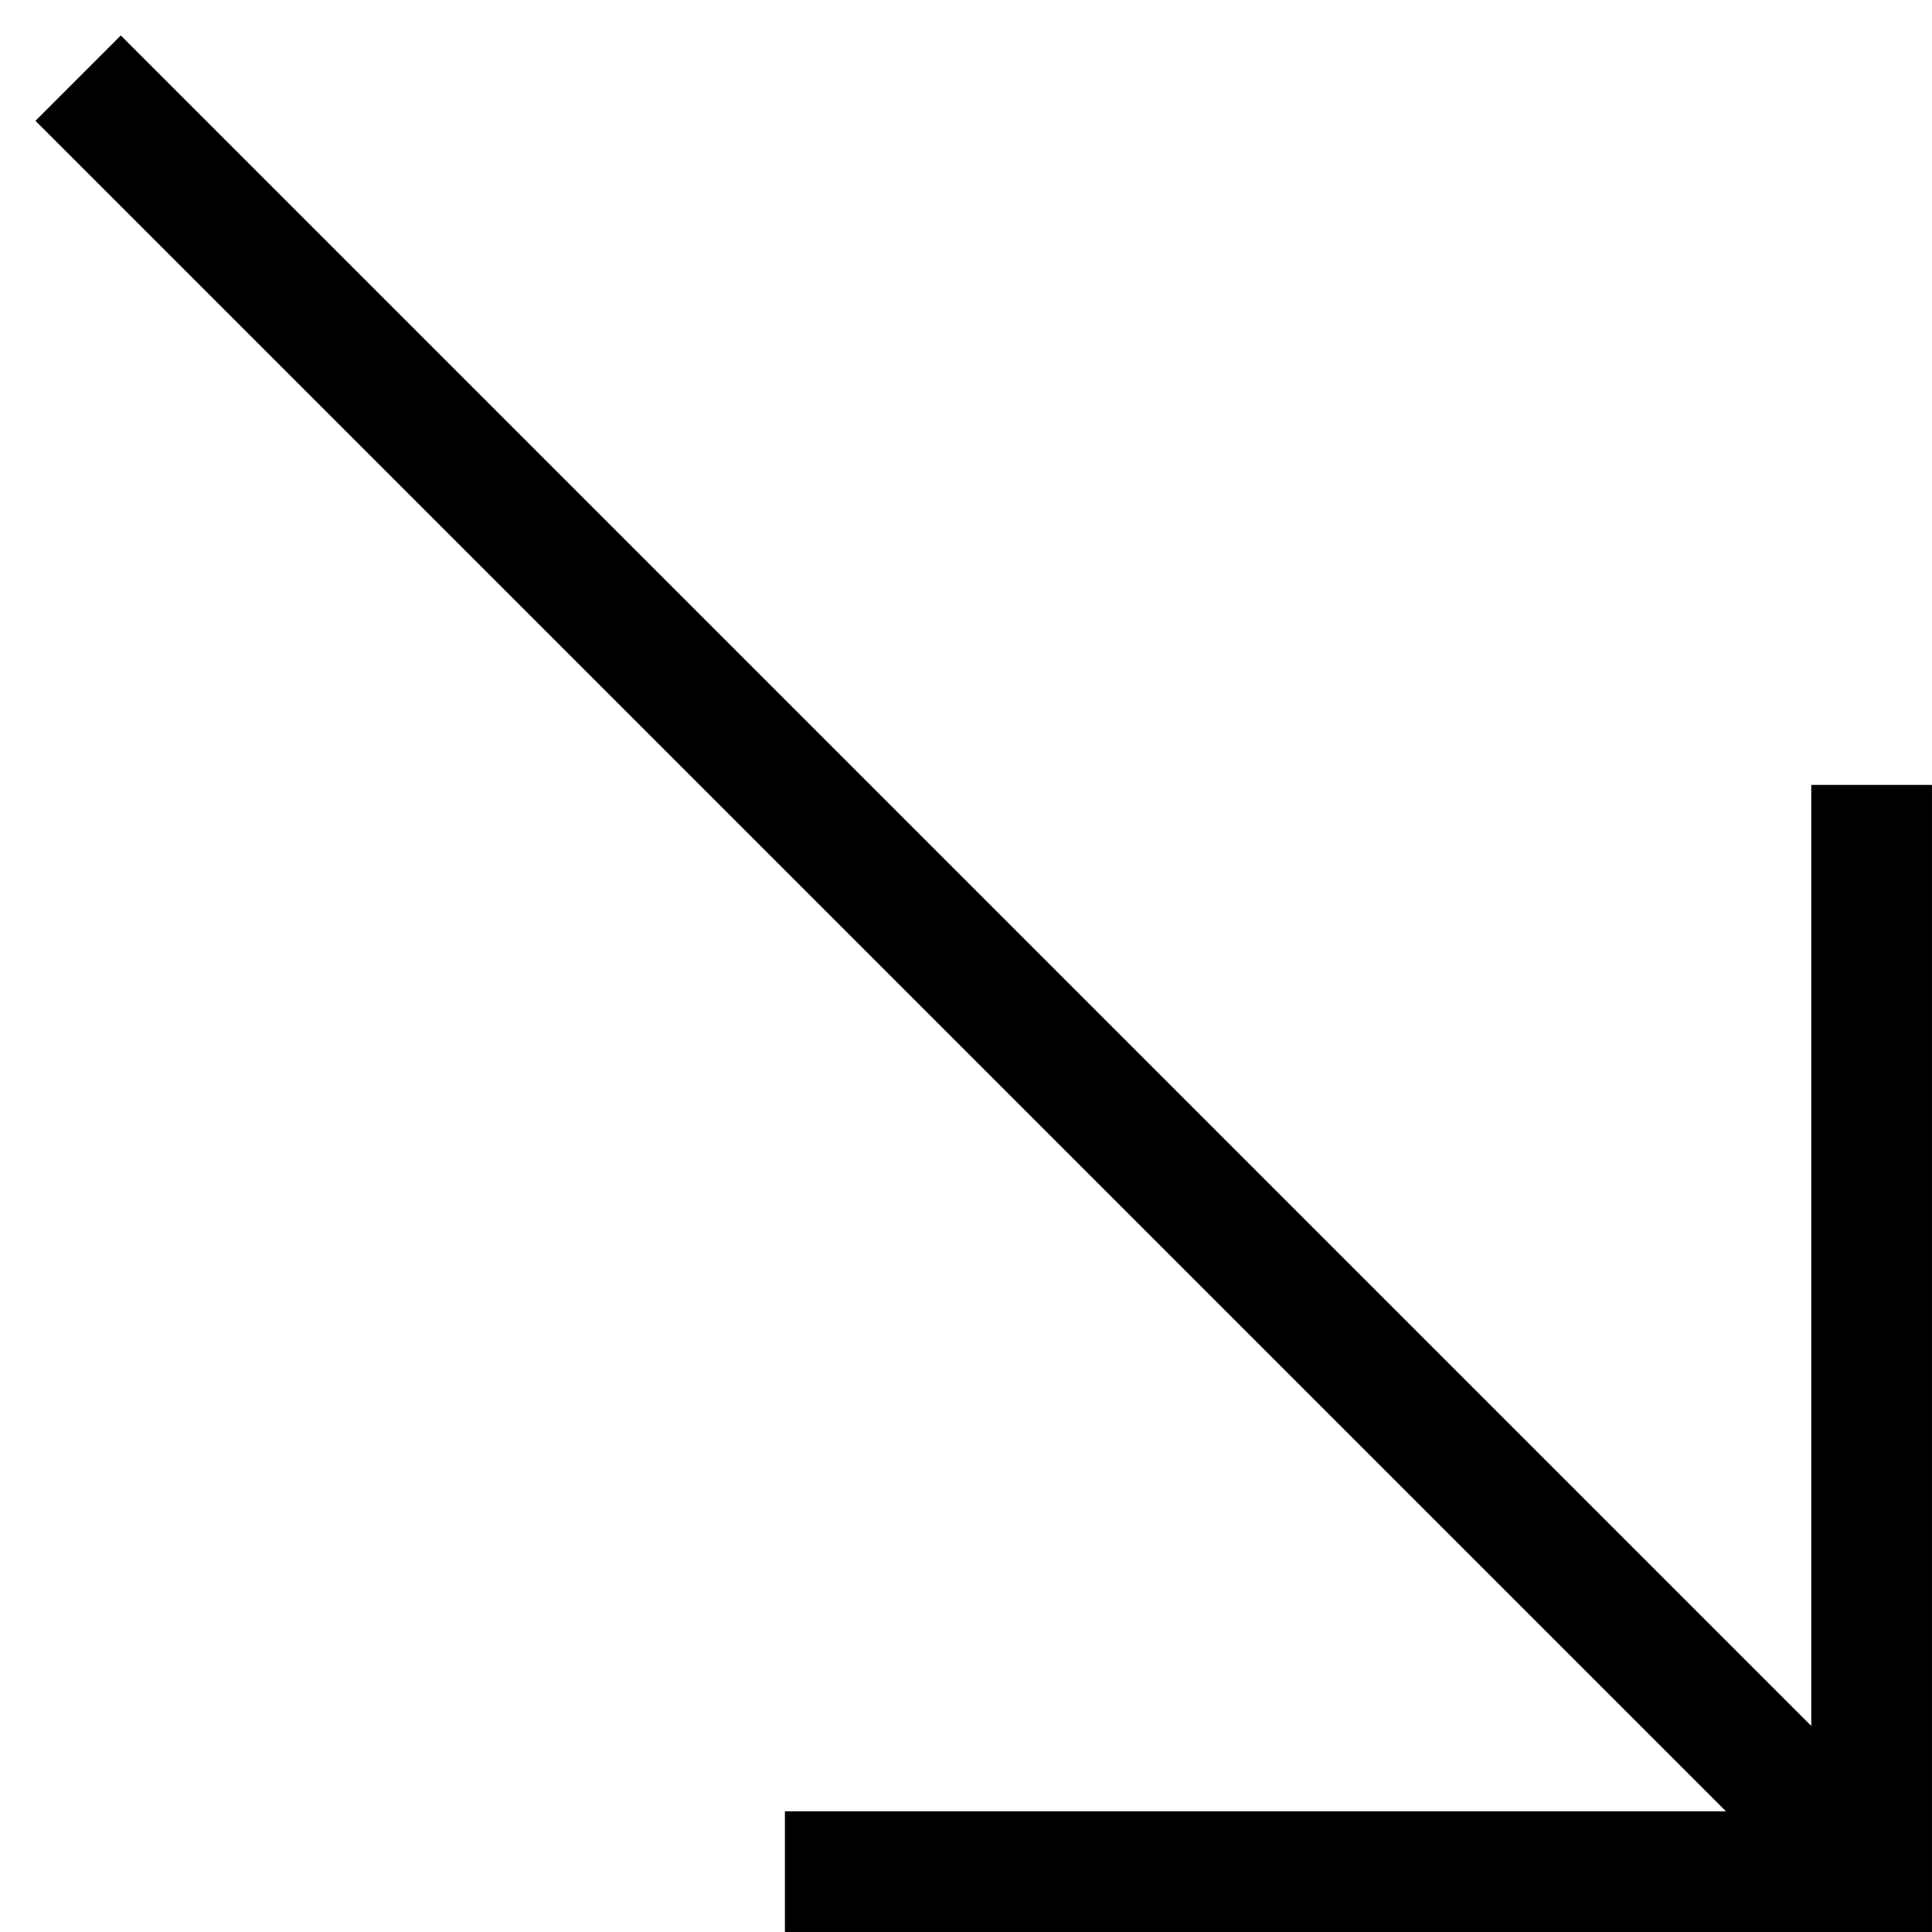
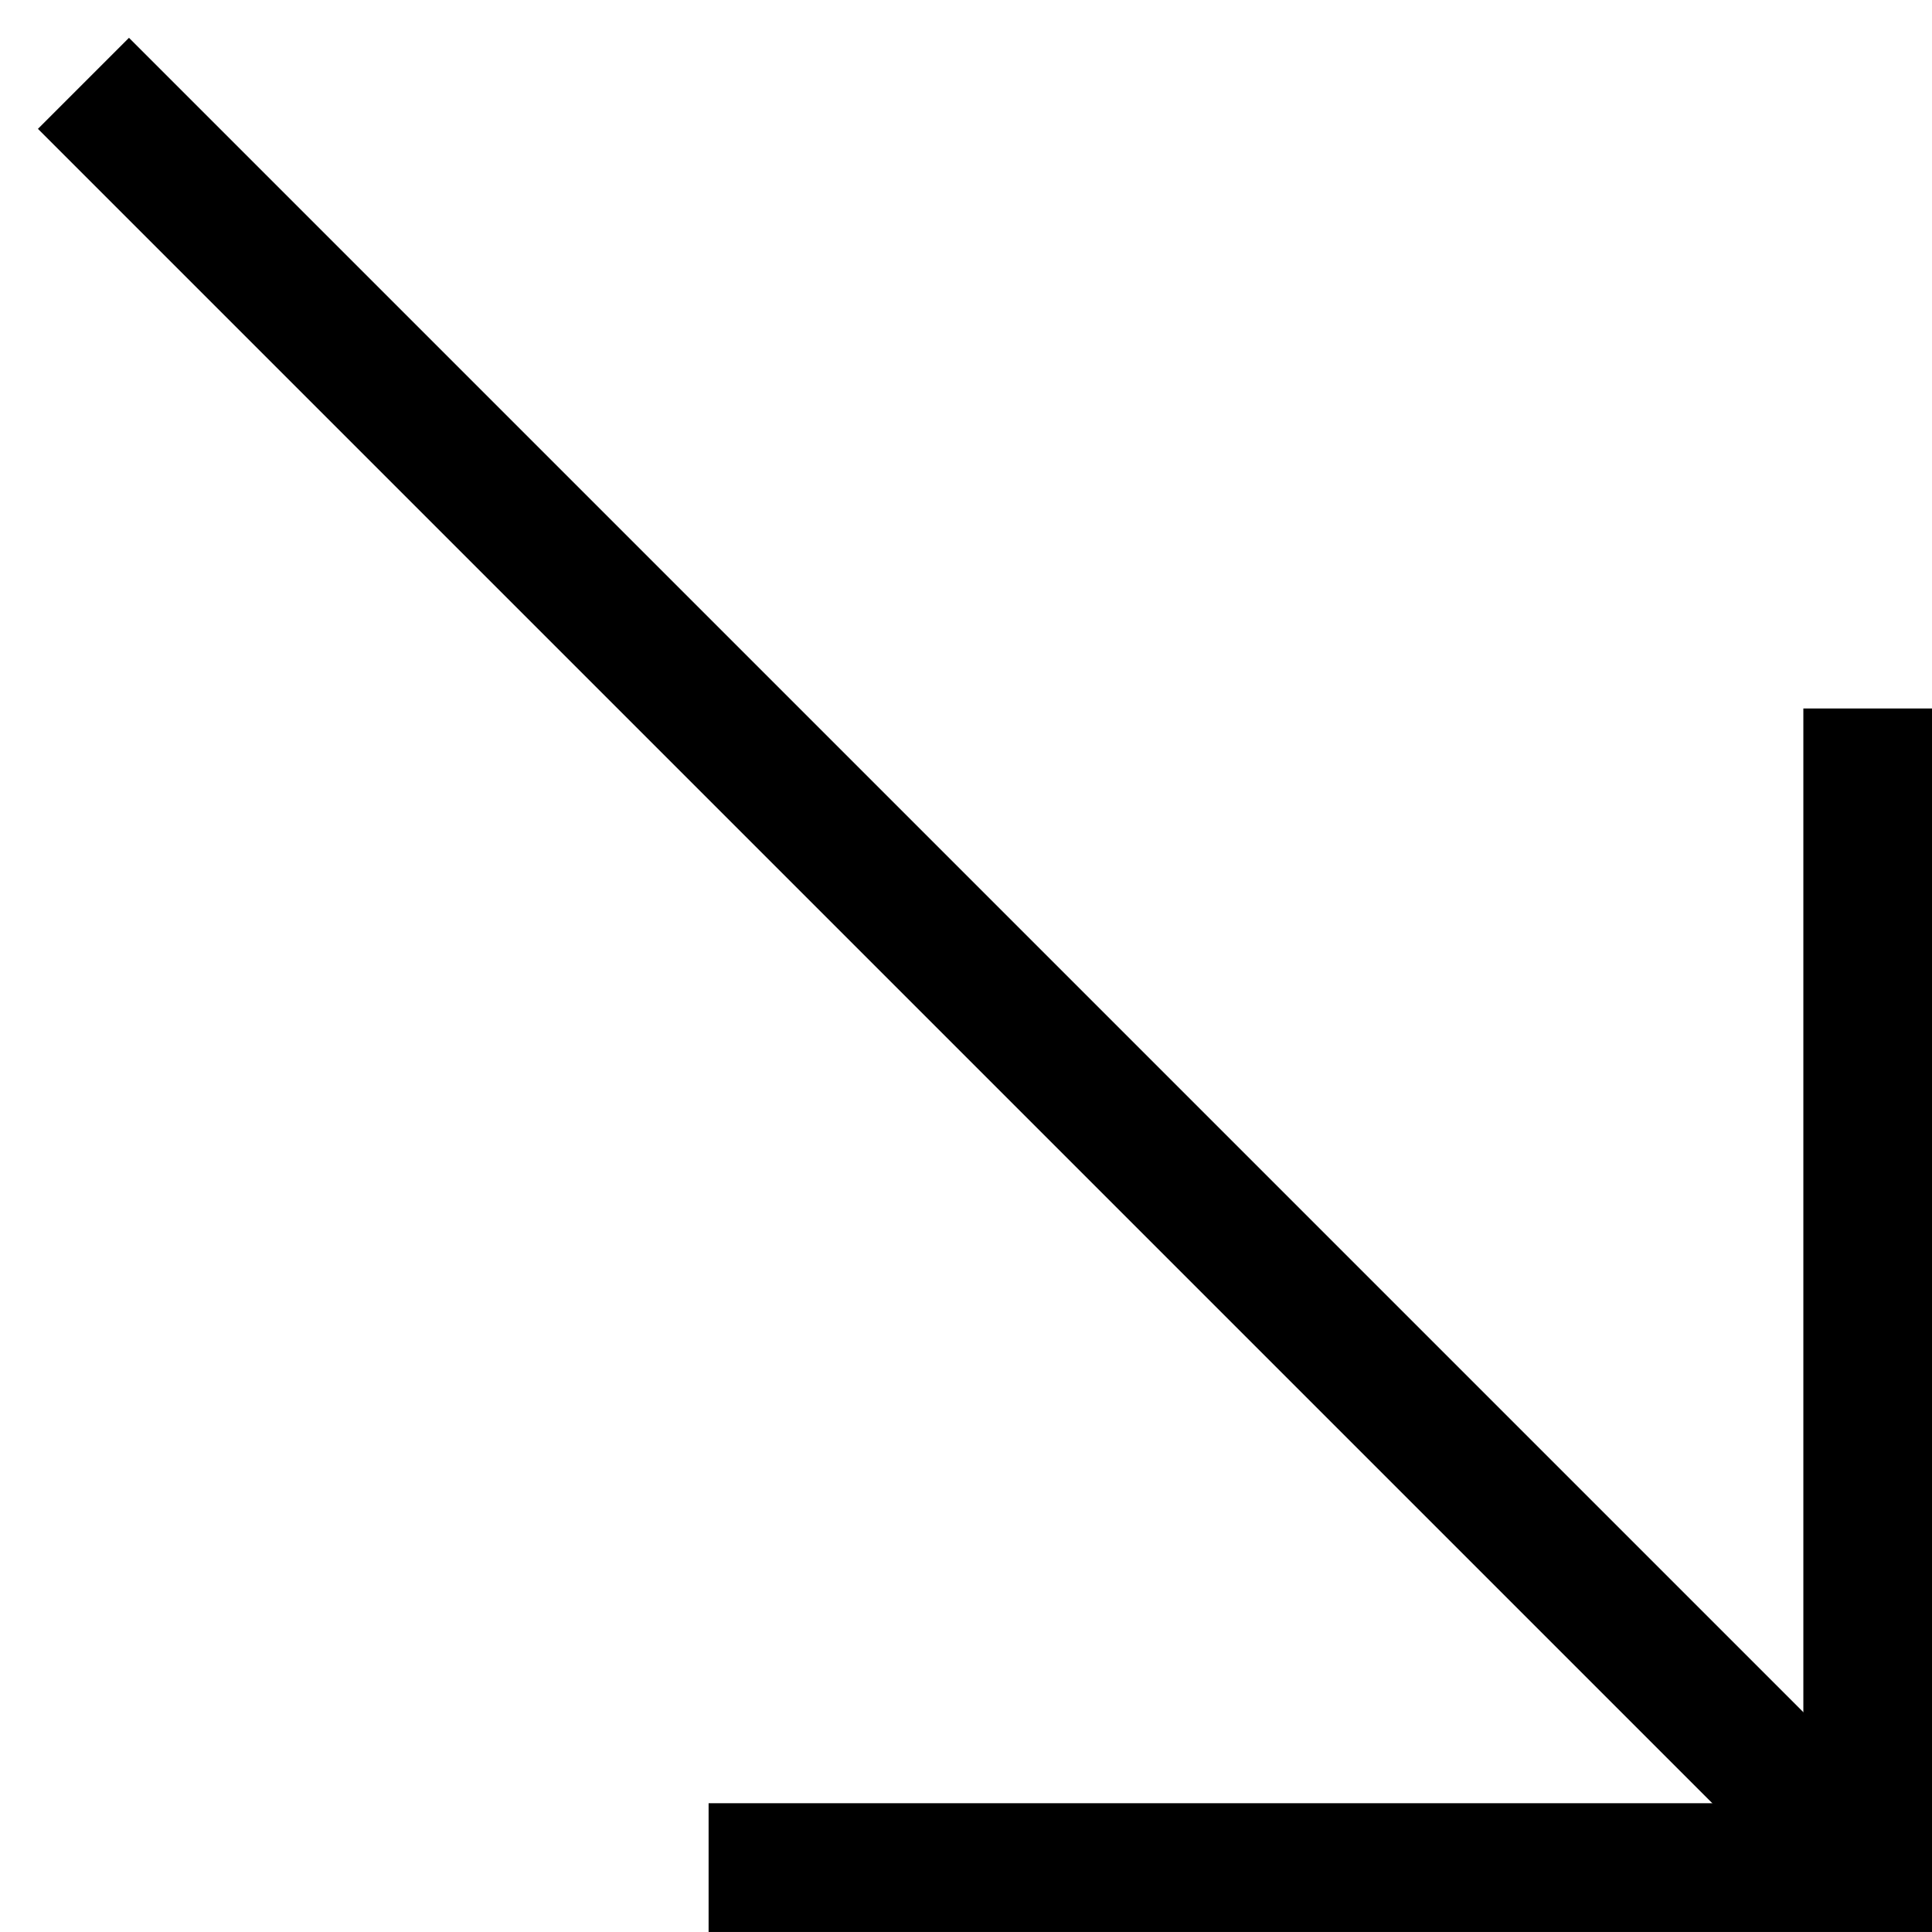
- <svg xmlns="http://www.w3.org/2000/svg" width="32" height="32" viewBox="0 0 8.467 8.467" version="1.1" id="svg1">
+ <svg xmlns="http://www.w3.org/2000/svg" width="30" height="30" viewBox="0 0 7.937 7.938" version="1.1" id="svg1">
  <defs id="defs1" />
  <g id="layer1" transform="translate(-0.2645835,-0.2645838)">
-     <g id="g3" transform="translate(0.1549891)">
-       <path style="fill:none;stroke:#000000;stroke-width:0.529;stroke-linecap:square;stroke-dasharray:none;stroke-opacity:1;paint-order:normal" d="M 3.814,8.467 H 8.312 V 3.969" id="path2" />
-       <path style="fill:none;stroke:#000000;stroke-width:0.529;stroke-linecap:square;stroke-dasharray:none;stroke-opacity:1;paint-order:normal" d="M 0.639,0.794 8.047,8.202" id="path3" />
-     </g>
+     <path style="fill:none;stroke:#000000;stroke-width:0.529;stroke-linecap:square;stroke-dasharray:none;stroke-opacity:1;paint-order:normal" d="M 3.44,7.938 H 7.938 V 3.44" id="path2" />
+     <path style="fill:none;stroke:#000000;stroke-width:0.529;stroke-linecap:square" d="M 7.673,7.673 0.794,0.794" id="path1" />
  </g>
</svg>
